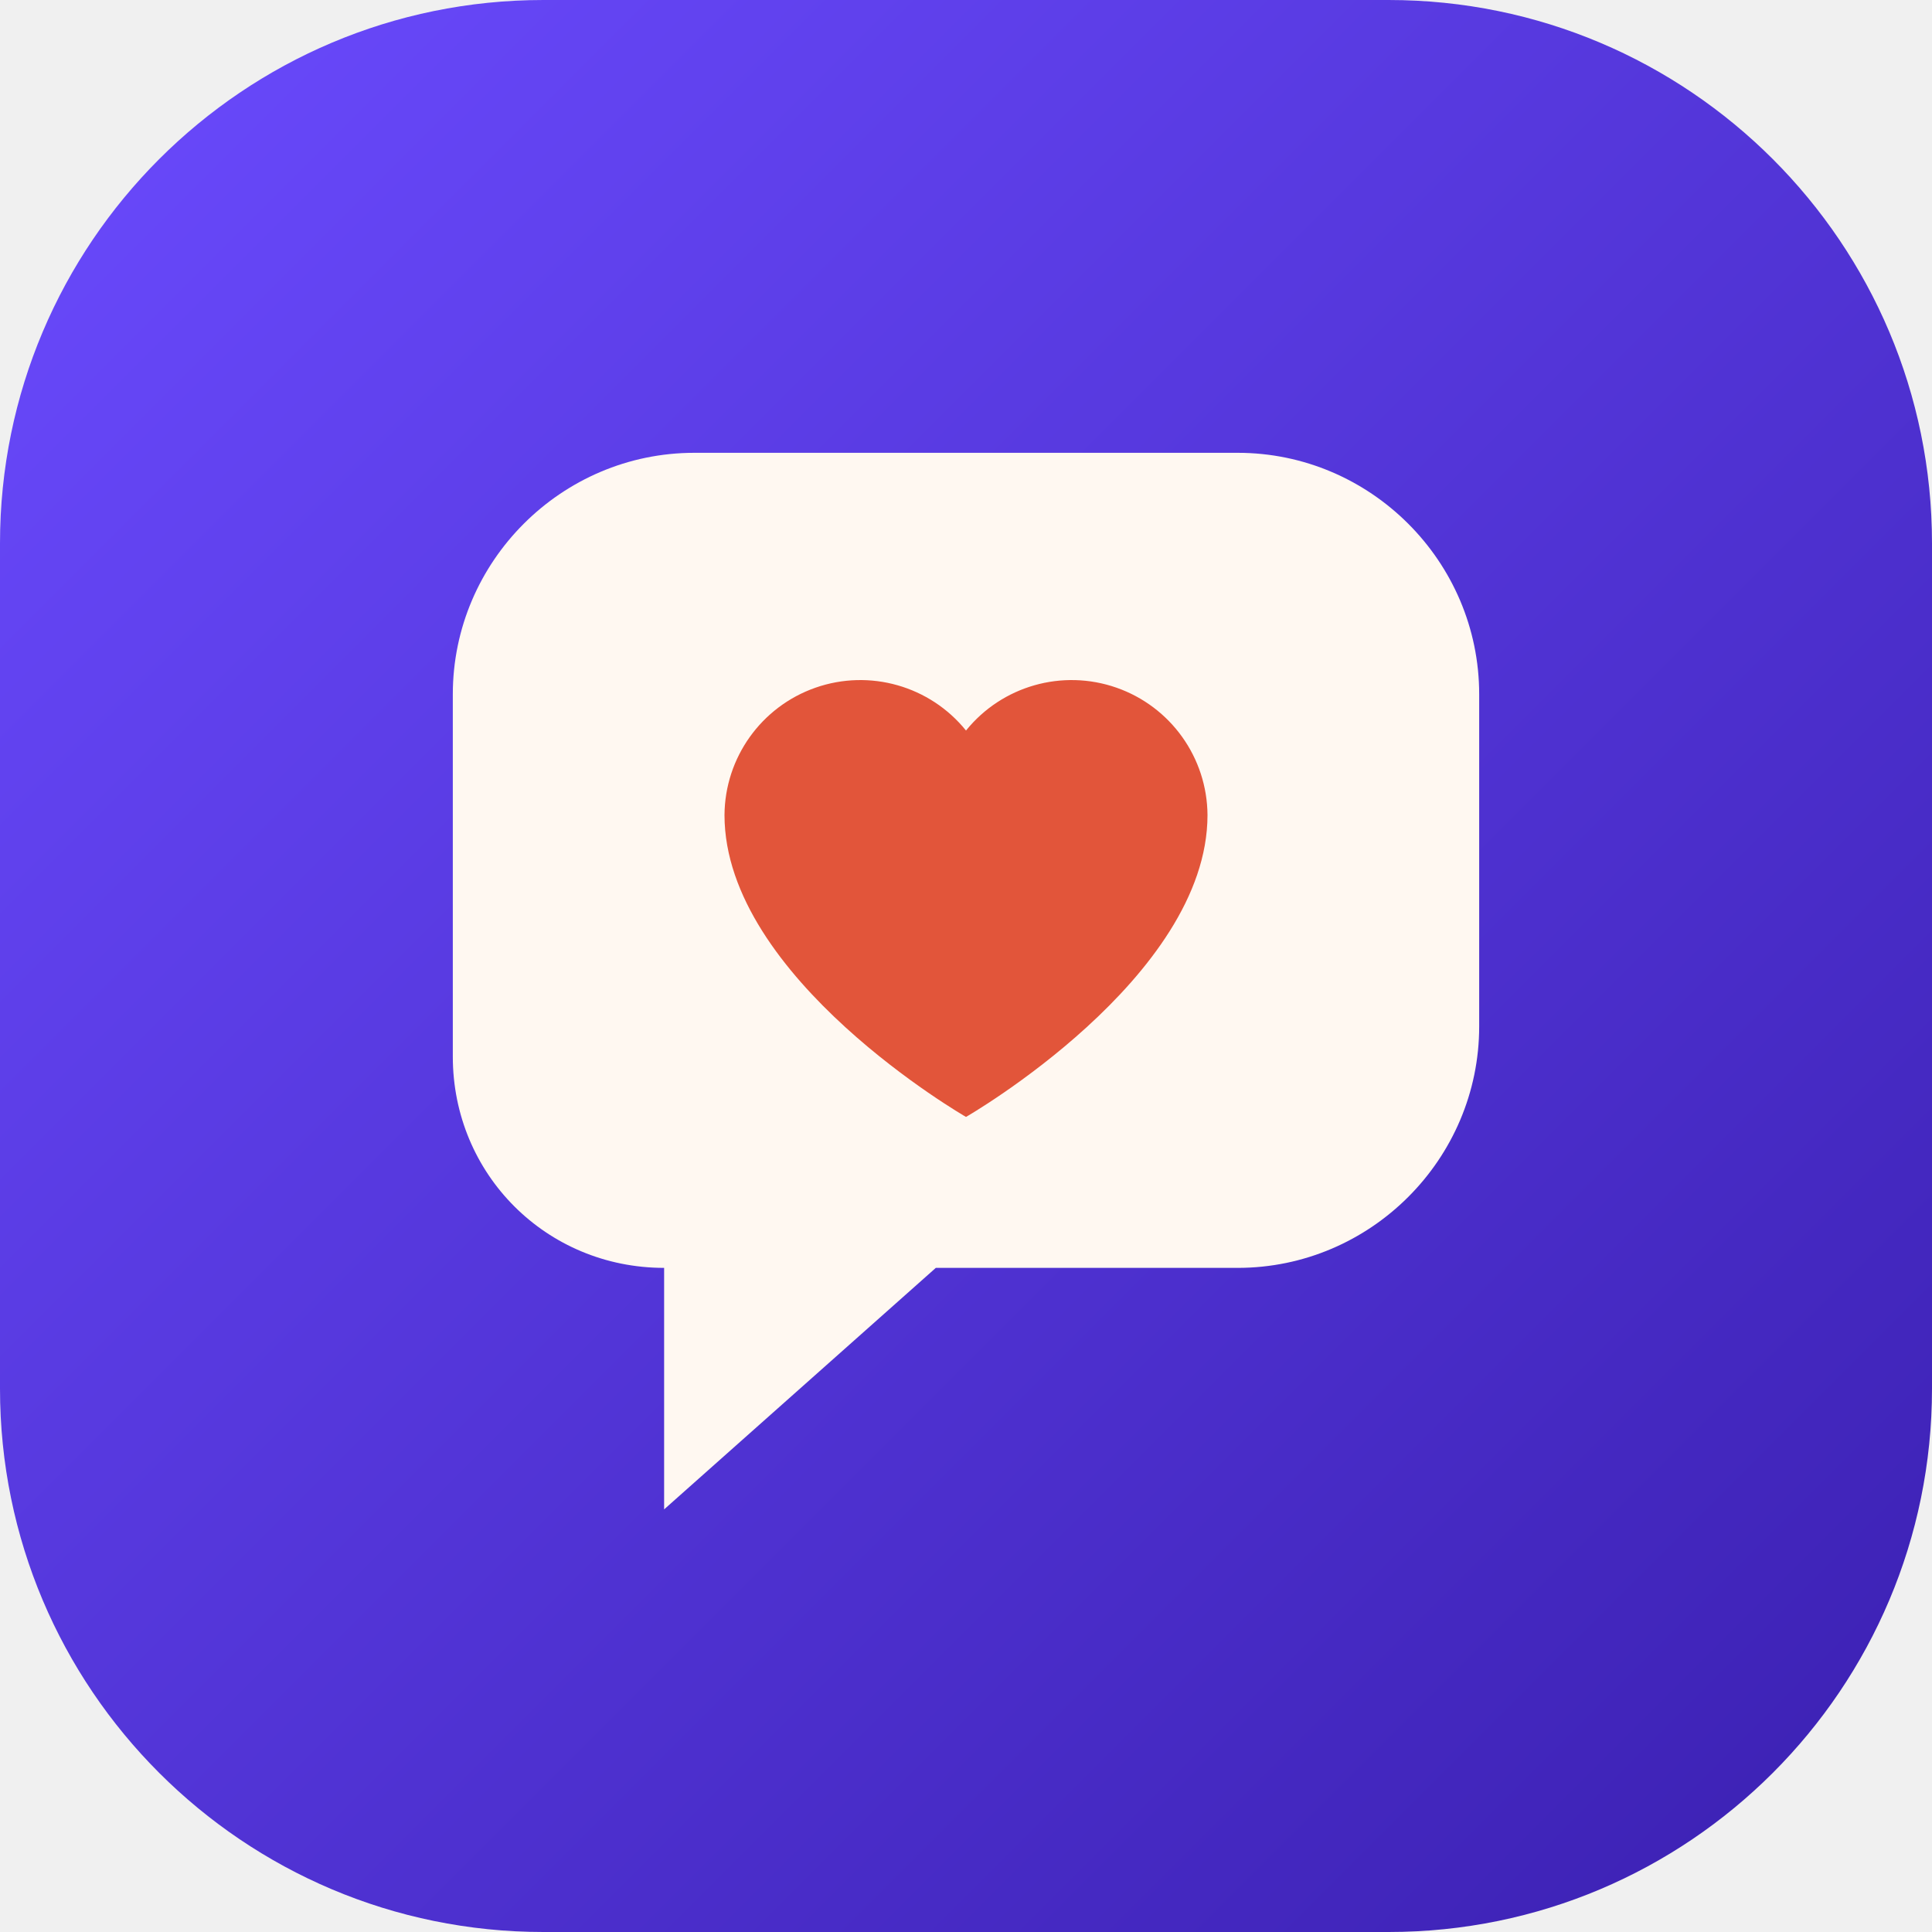
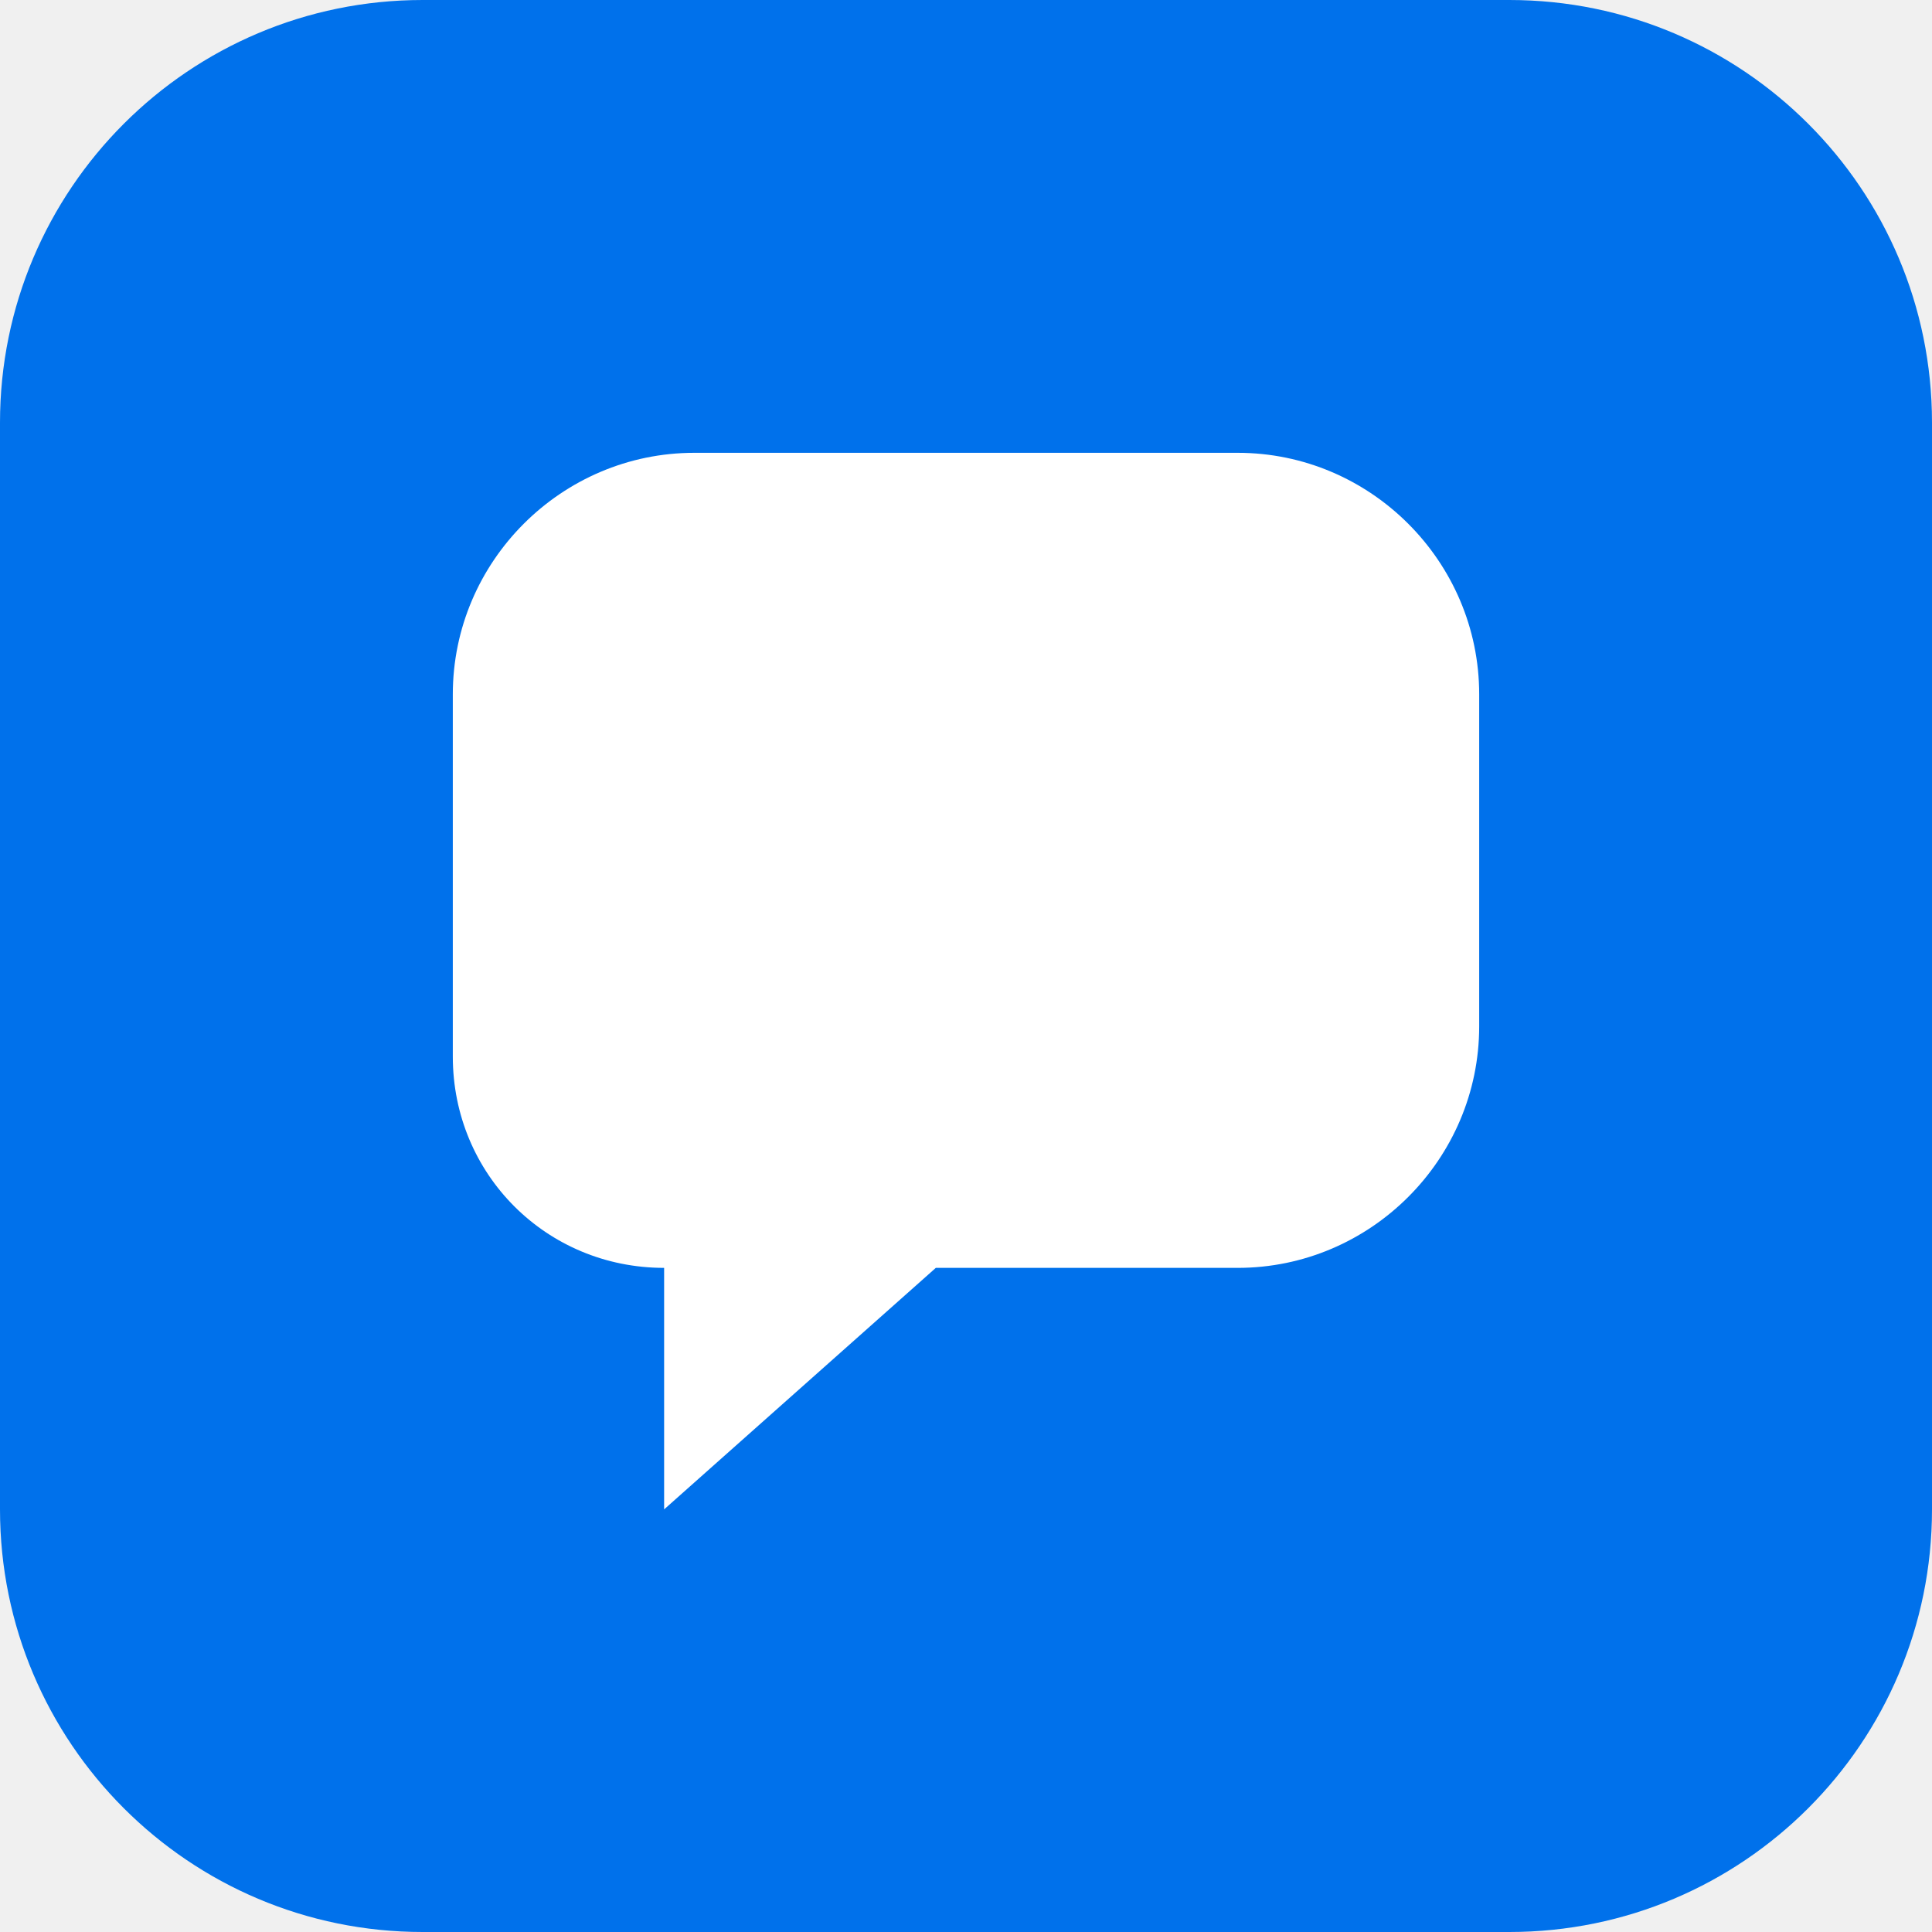
<svg xmlns="http://www.w3.org/2000/svg" viewBox="0 0 64 64">
-   <defs>
-     <linearGradient id="g" x1="0" y1="0" x2="1" y2="1">
-       <stop offset="0" stop-color="#6B4BFF" />
-       <stop offset="1" stop-color="#3A1FB0" />
-     </linearGradient>
-   </defs>
-   <rect width="64" height="64" rx="18" fill="url(#g)" />
-   <path d="M15 23c0-4.4 3.6-8 8-8h18c4.4 0 8 3.6 8 8v11c0 4.4-3.6 8-8 8H31l-9 8v-8c-3.9 0-7-3.1-7-7V23z" fill="#FFF8F1" />
-   <path d="M32 37s-8-4.6-8-10a4.5 4.5 0 0 1 8-2.8A4.5 4.5 0 0 1 40 27c0 5.4-8 10-8 10z" fill="#E2553A" />
+   <rect width="64" height="64" rx="14" fill="#0071EB" />
+   <path d="M15 23c0-4.4 3.6-8 8-8h18c4.4 0 8 3.6 8 8v11c0 4.4-3.6 8-8 8H31l-9 8v-8c-3.9 0-7-3.1-7-7V23z" fill="#fff" />
</svg>
